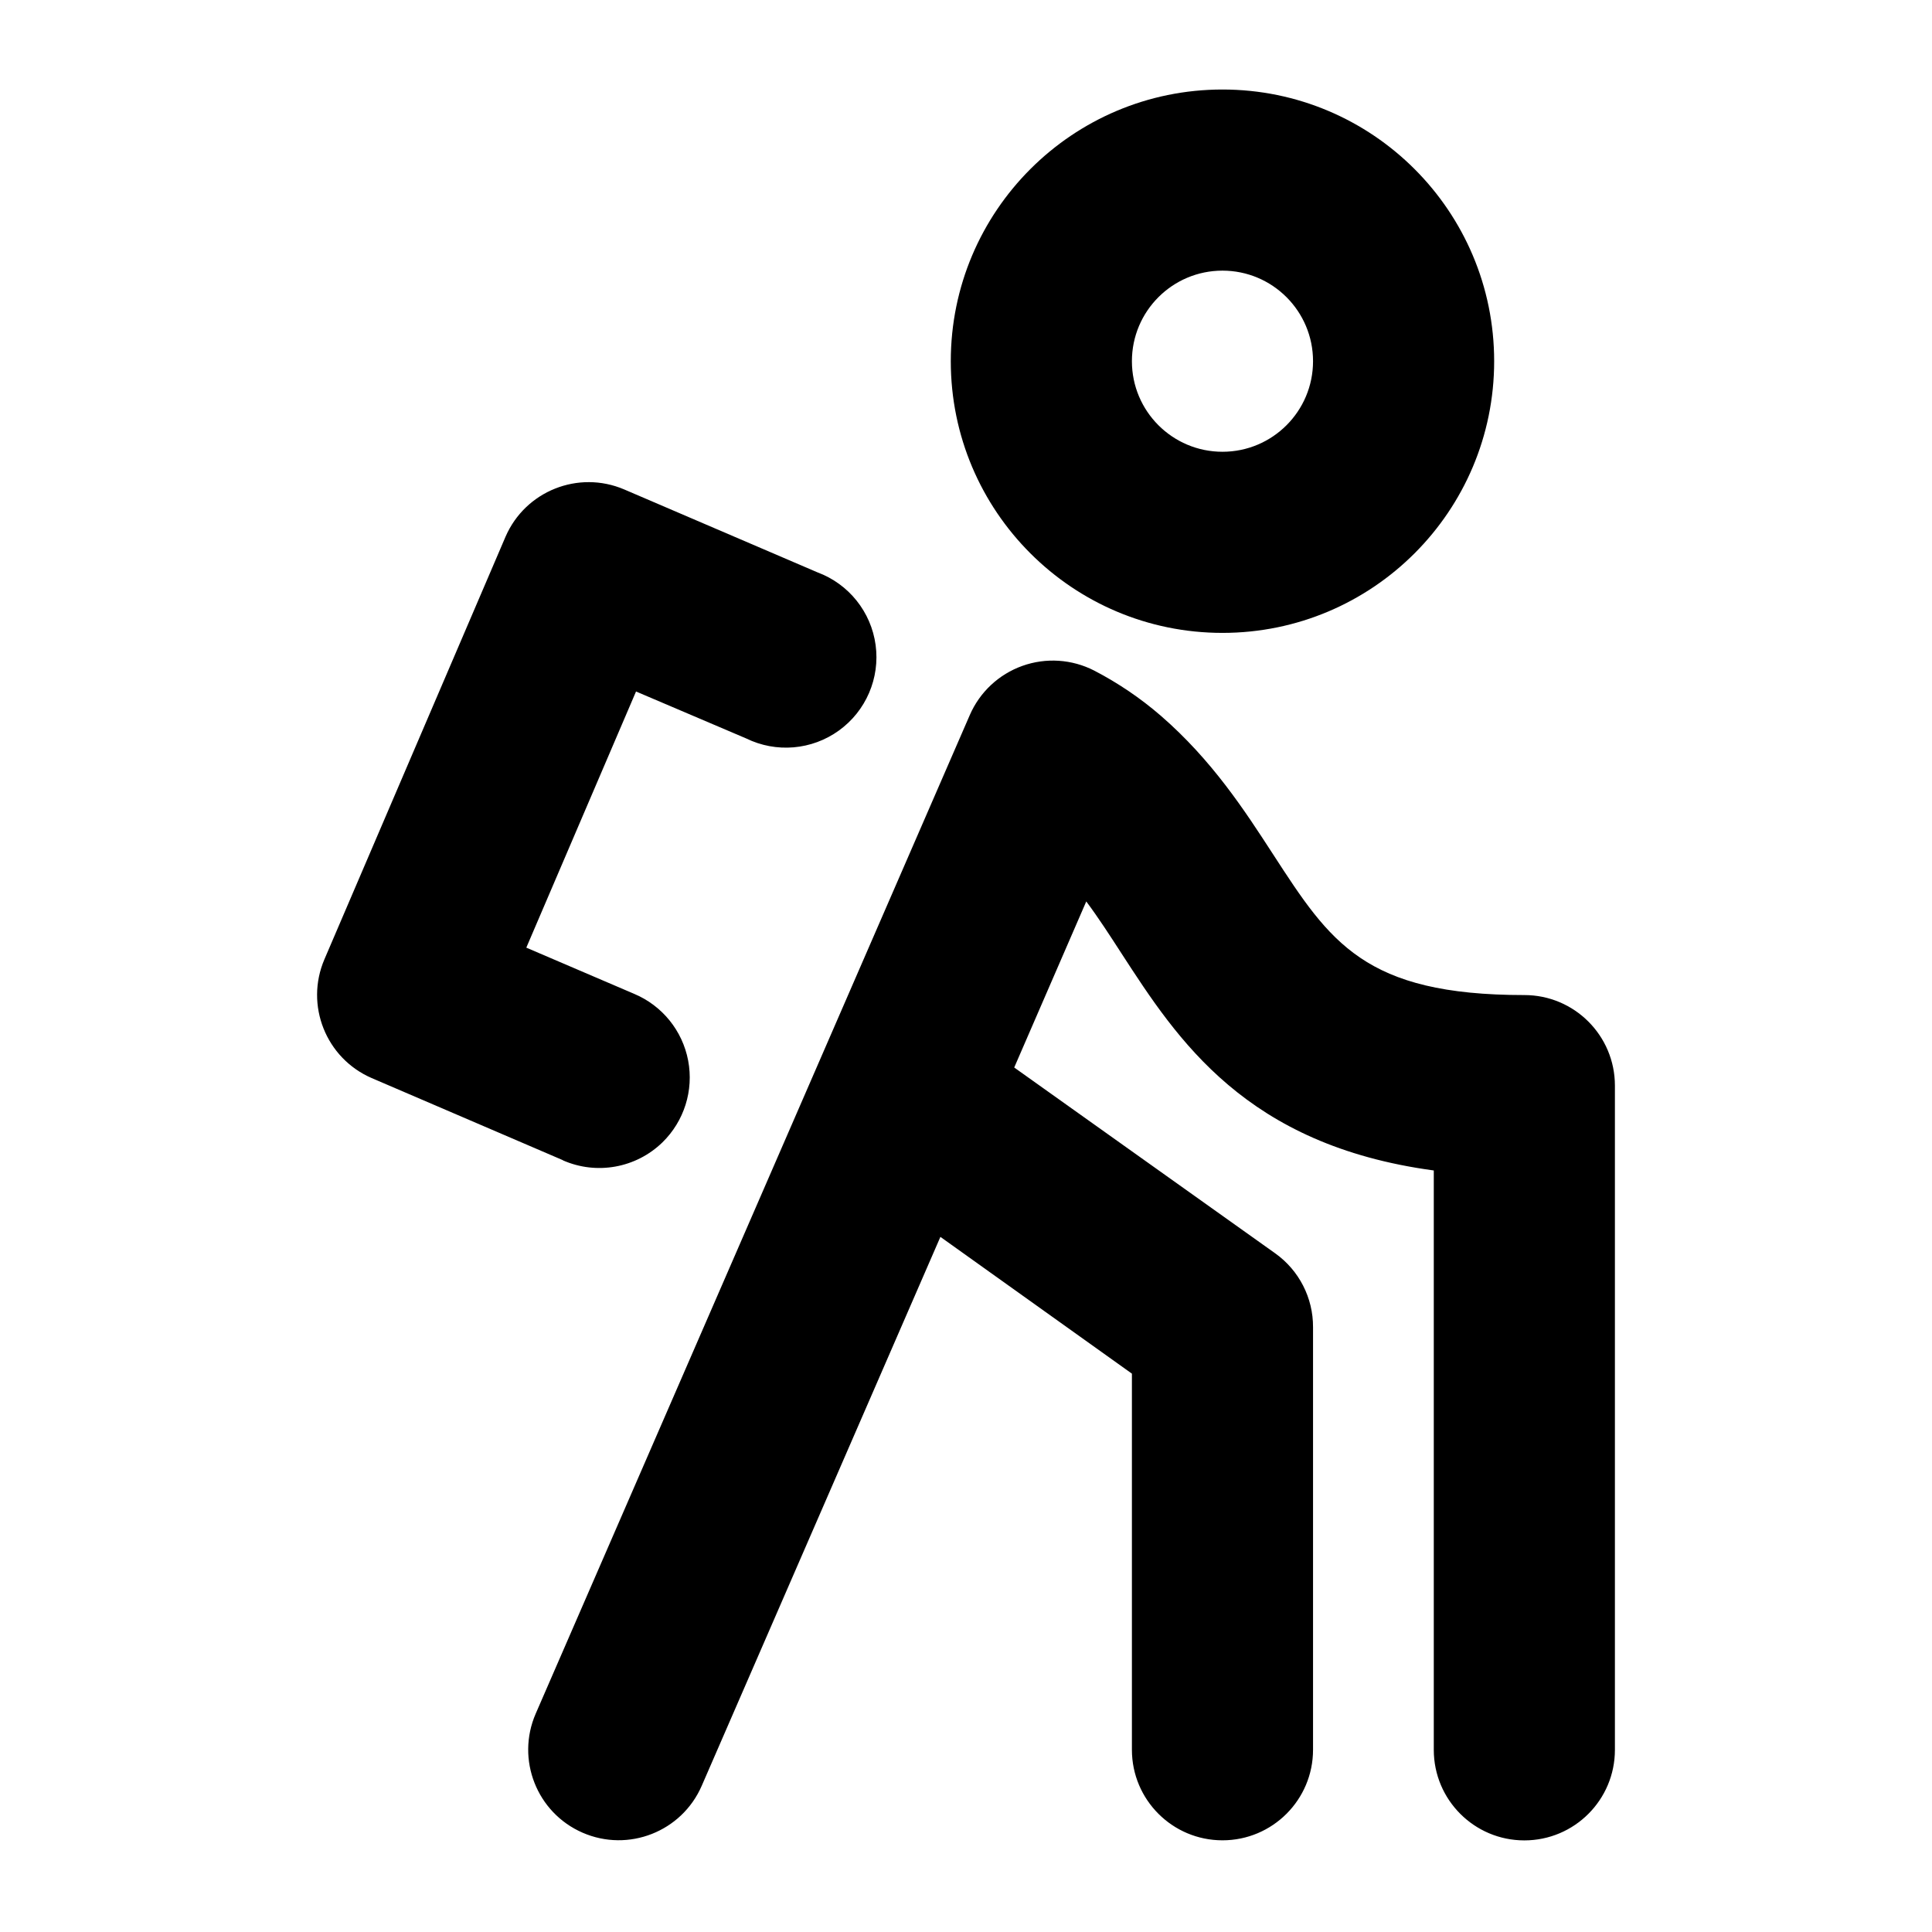
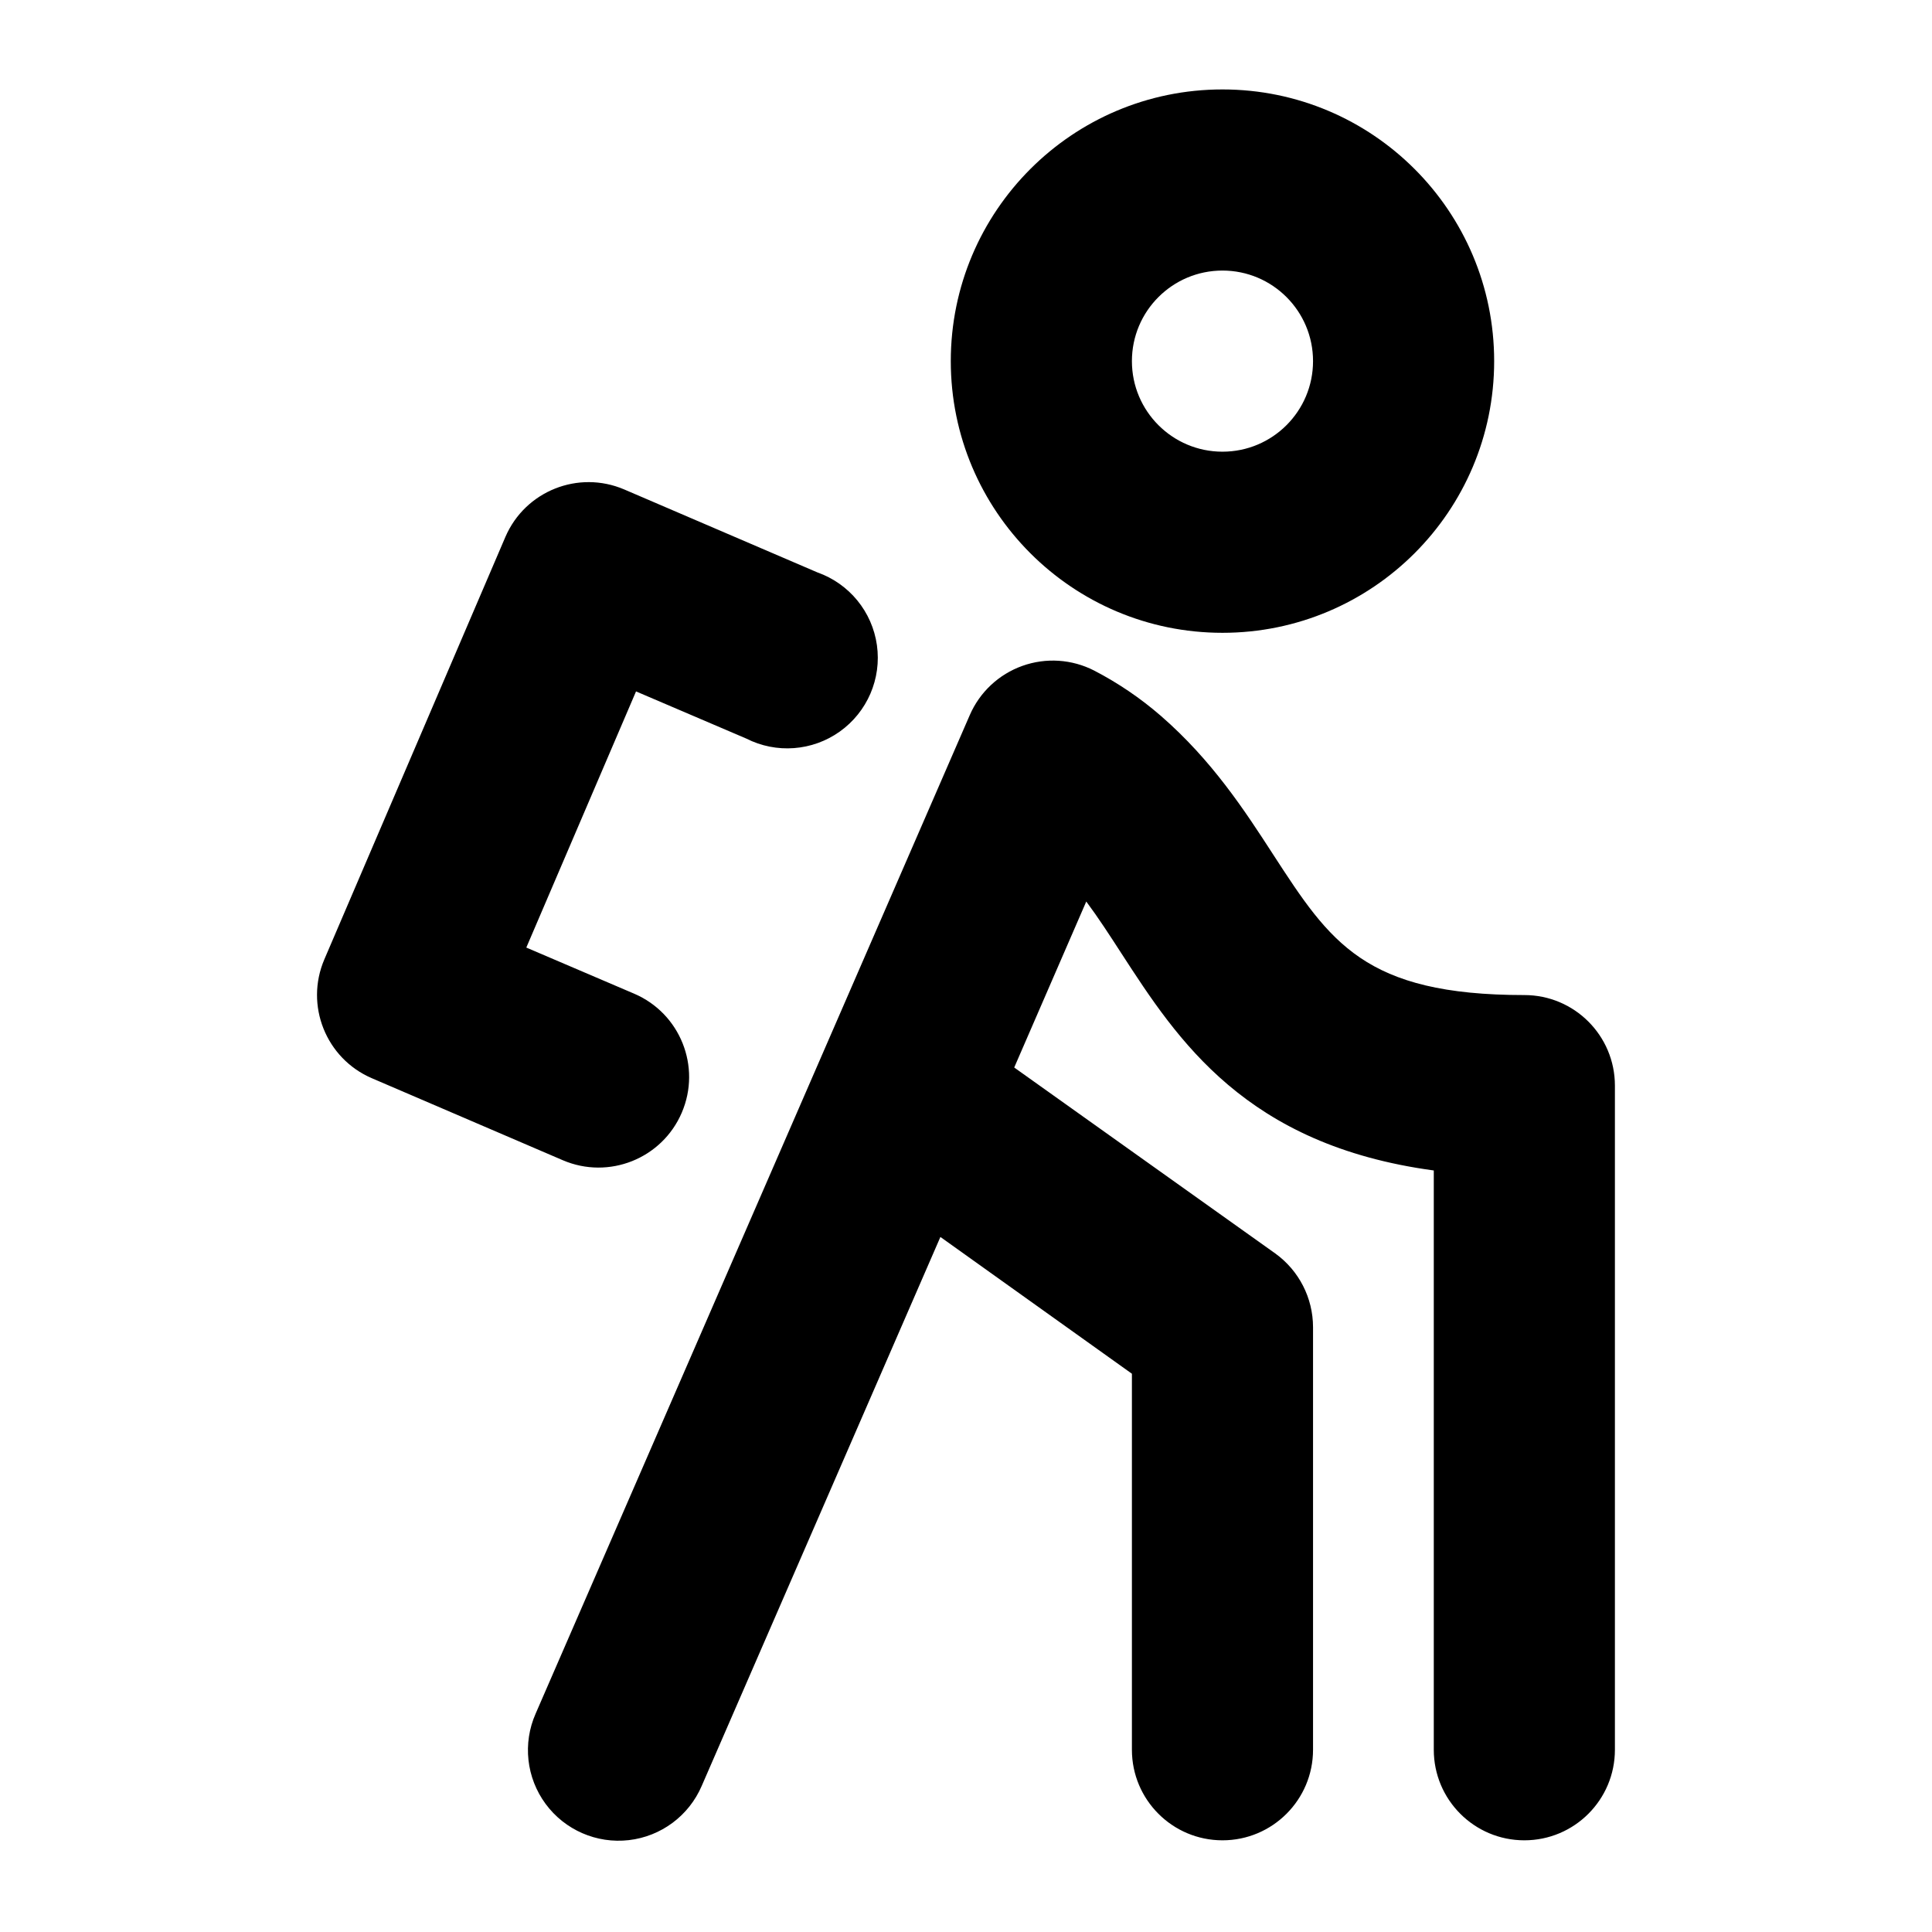
<svg xmlns="http://www.w3.org/2000/svg" viewBox="0 0 24 24" aria-hidden="true" fill="currentColor">
-   <path d="M15.186 7.862a3.375 3.375 0 1 0 0-6.75 3.375 3.375 0 0 0 0 6.75m0-4.5a1.125 1.125 0 1 1 0 2.25 1.125 1.125 0 0 1 0-2.25m4.875 10.125v8.25a1.125 1.125 0 0 1-2.25 0V14.54c-2.336-.316-3.182-1.621-3.88-2.697-.145-.224-.285-.441-.437-.645l-.895 2.063 3.243 2.309a1.12 1.12 0 0 1 .469.916v5.25a1.125 1.125 0 0 1-2.25 0v-4.672l-2.379-1.699-2.965 6.819a1.124 1.124 0 1 1-2.062-.897l5.392-12.404a1.125 1.125 0 0 1 1.545-.553q.447.232.829.562c.636.552 1.04 1.175 1.396 1.724.707 1.089 1.131 1.745 3.119 1.745a1.125 1.125 0 0 1 1.125 1.125m-13.069.926-2.375-1.02a1.125 1.125 0 0 1-.587-1.475l2.25-5.25a1.125 1.125 0 0 1 1.474-.587l2.401 1.03a1.124 1.124 0 1 1-.886 2.063L7.901 8.59l-1.363 3.182 1.34.574a1.127 1.127 0 0 1 .351 1.845 1.125 1.125 0 0 1-1.237.223" />
+   <path d="M15.186 7.861a3.375 3.375 0 1 0 0-6.75 3.375 3.375 0 0 0 0 6.75m0-4.5a1.125 1.125 0 1 1 0 2.25 1.125 1.125 0 0 1 0-2.25m4.875 10.125v8.25a1.125 1.125 0 1 1-2.25 0V14.54c-2.336-.316-3.182-1.62-3.88-2.696-.145-.224-.286-.442-.437-.645l-.895 2.062 3.243 2.31a1.13 1.13 0 0 1 .469.915v5.25a1.125 1.125 0 1 1-2.25 0v-4.671l-2.379-1.699-2.965 6.819a1.125 1.125 0 1 1-2.063-.898l5.393-12.404a1.125 1.125 0 0 1 1.545-.553q.447.232.829.563c.635.552 1.04 1.174 1.396 1.724.707 1.088 1.131 1.744 3.119 1.744a1.125 1.125 0 0 1 1.125 1.125m-13.069.927-2.375-1.02a1.125 1.125 0 0 1-.588-1.475l2.25-5.25a1.125 1.125 0 0 1 1.475-.588l2.401 1.031a1.125 1.125 0 1 1-.886 2.063l-1.368-.585-1.363 3.182 1.34.573a1.125 1.125 0 1 1-.886 2.069" />
</svg>
